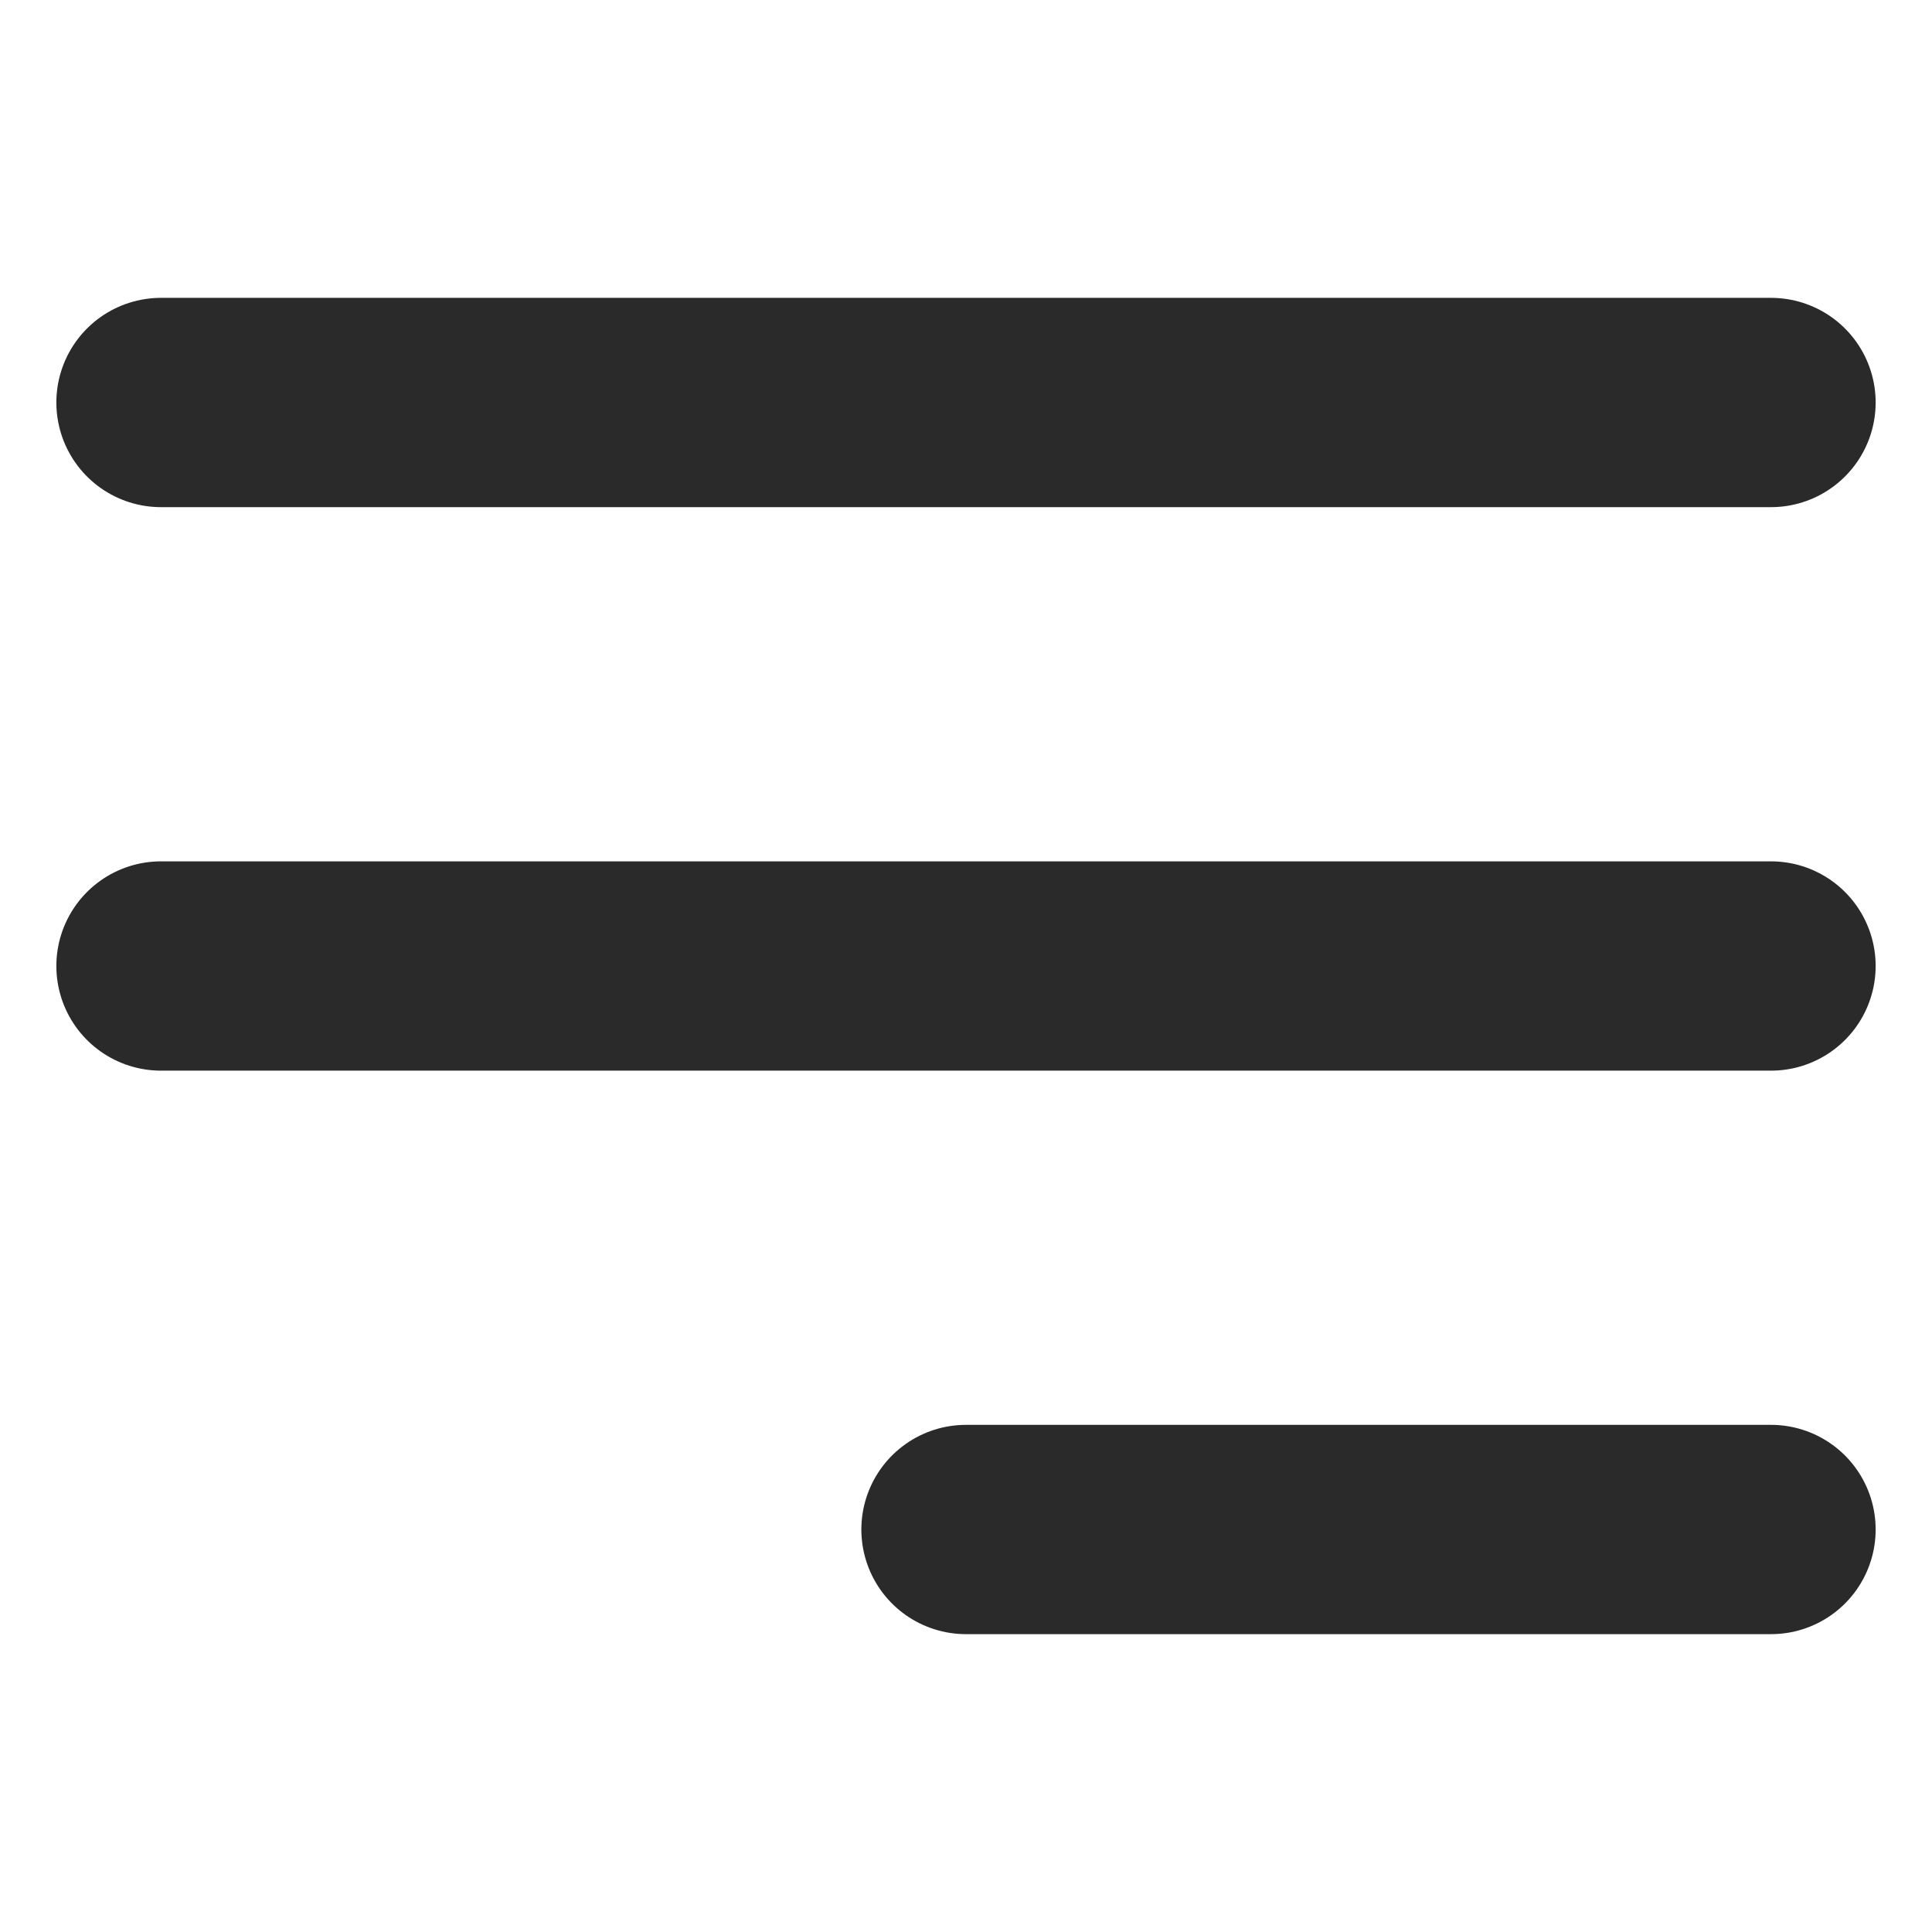
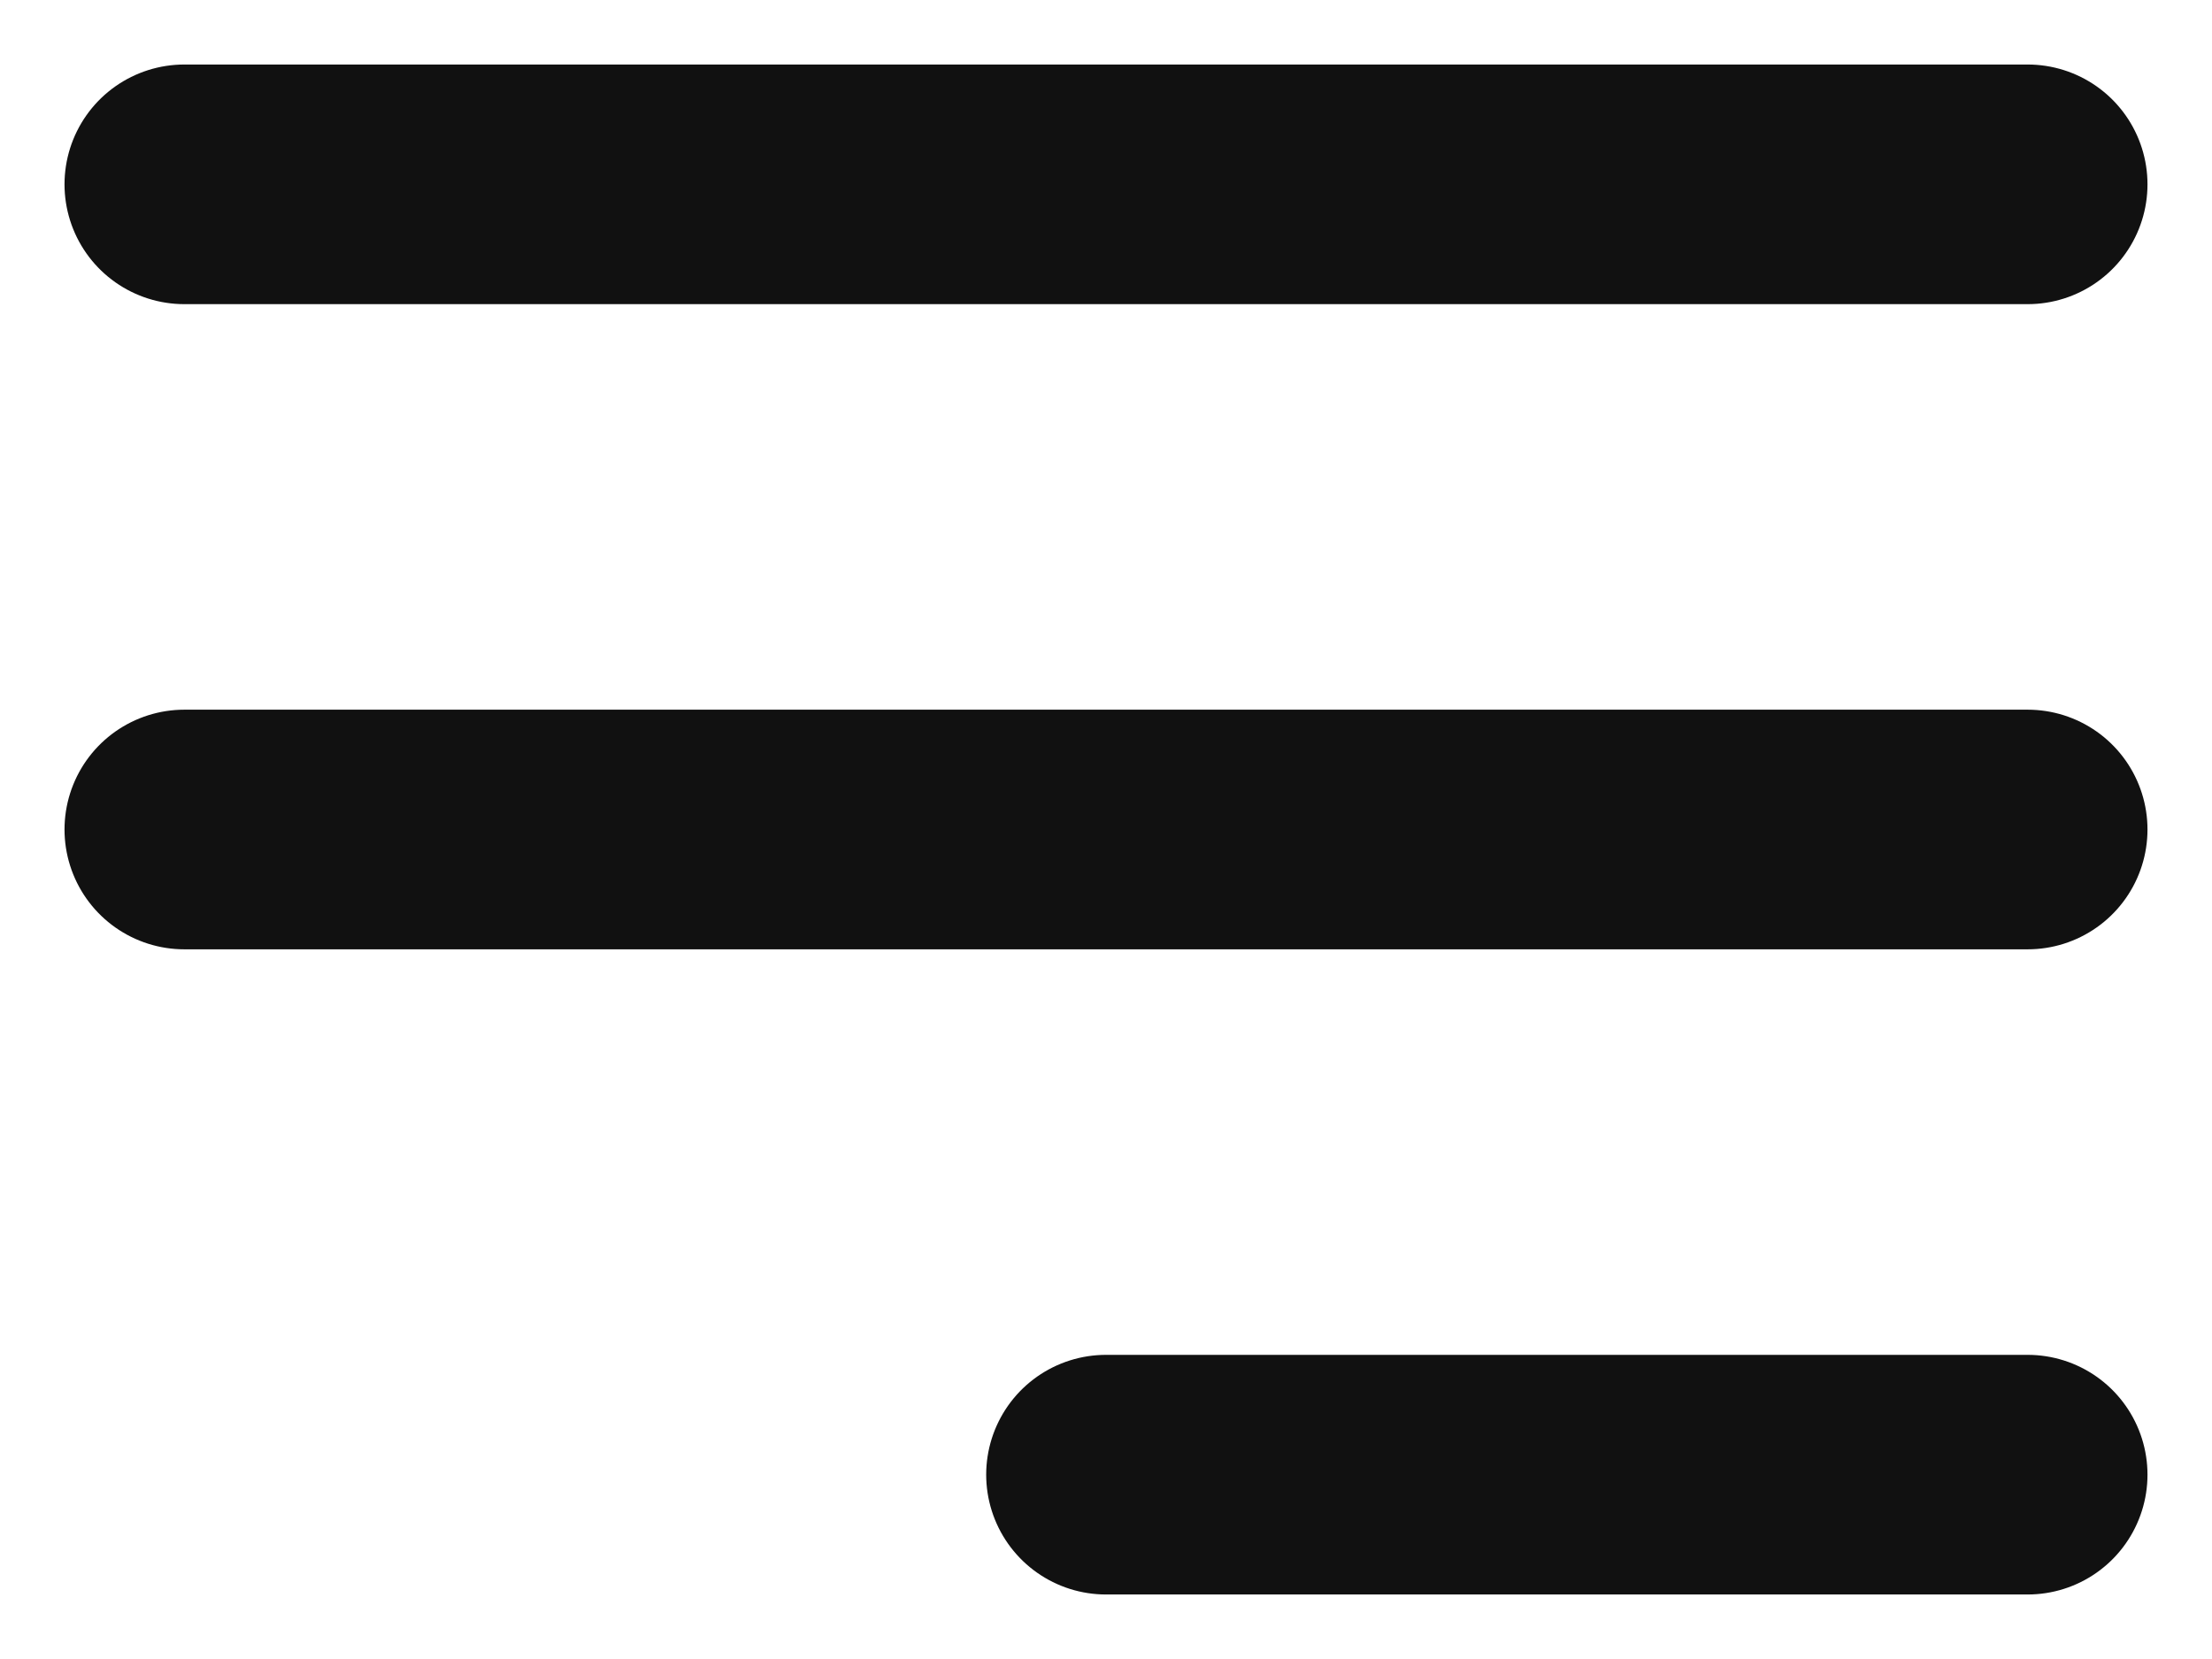
- <svg xmlns="http://www.w3.org/2000/svg" width="24" height="24" viewBox="0 0 24 24" fill="none">
-   <path d="M2 12H22M2 5H22M12 19H22" stroke="#2A2A2A" stroke-width="2.6" stroke-linecap="round" stroke-linejoin="round" />
+ <svg xmlns="http://www.w3.org/2000/svg" width="24" height="18" viewBox="0 0 24 18" fill="none">
+   <path d="M2 9H22M2 2H22M12 16H22" stroke="#111111" stroke-width="2.6" stroke-linecap="round" stroke-linejoin="round" />
</svg>
